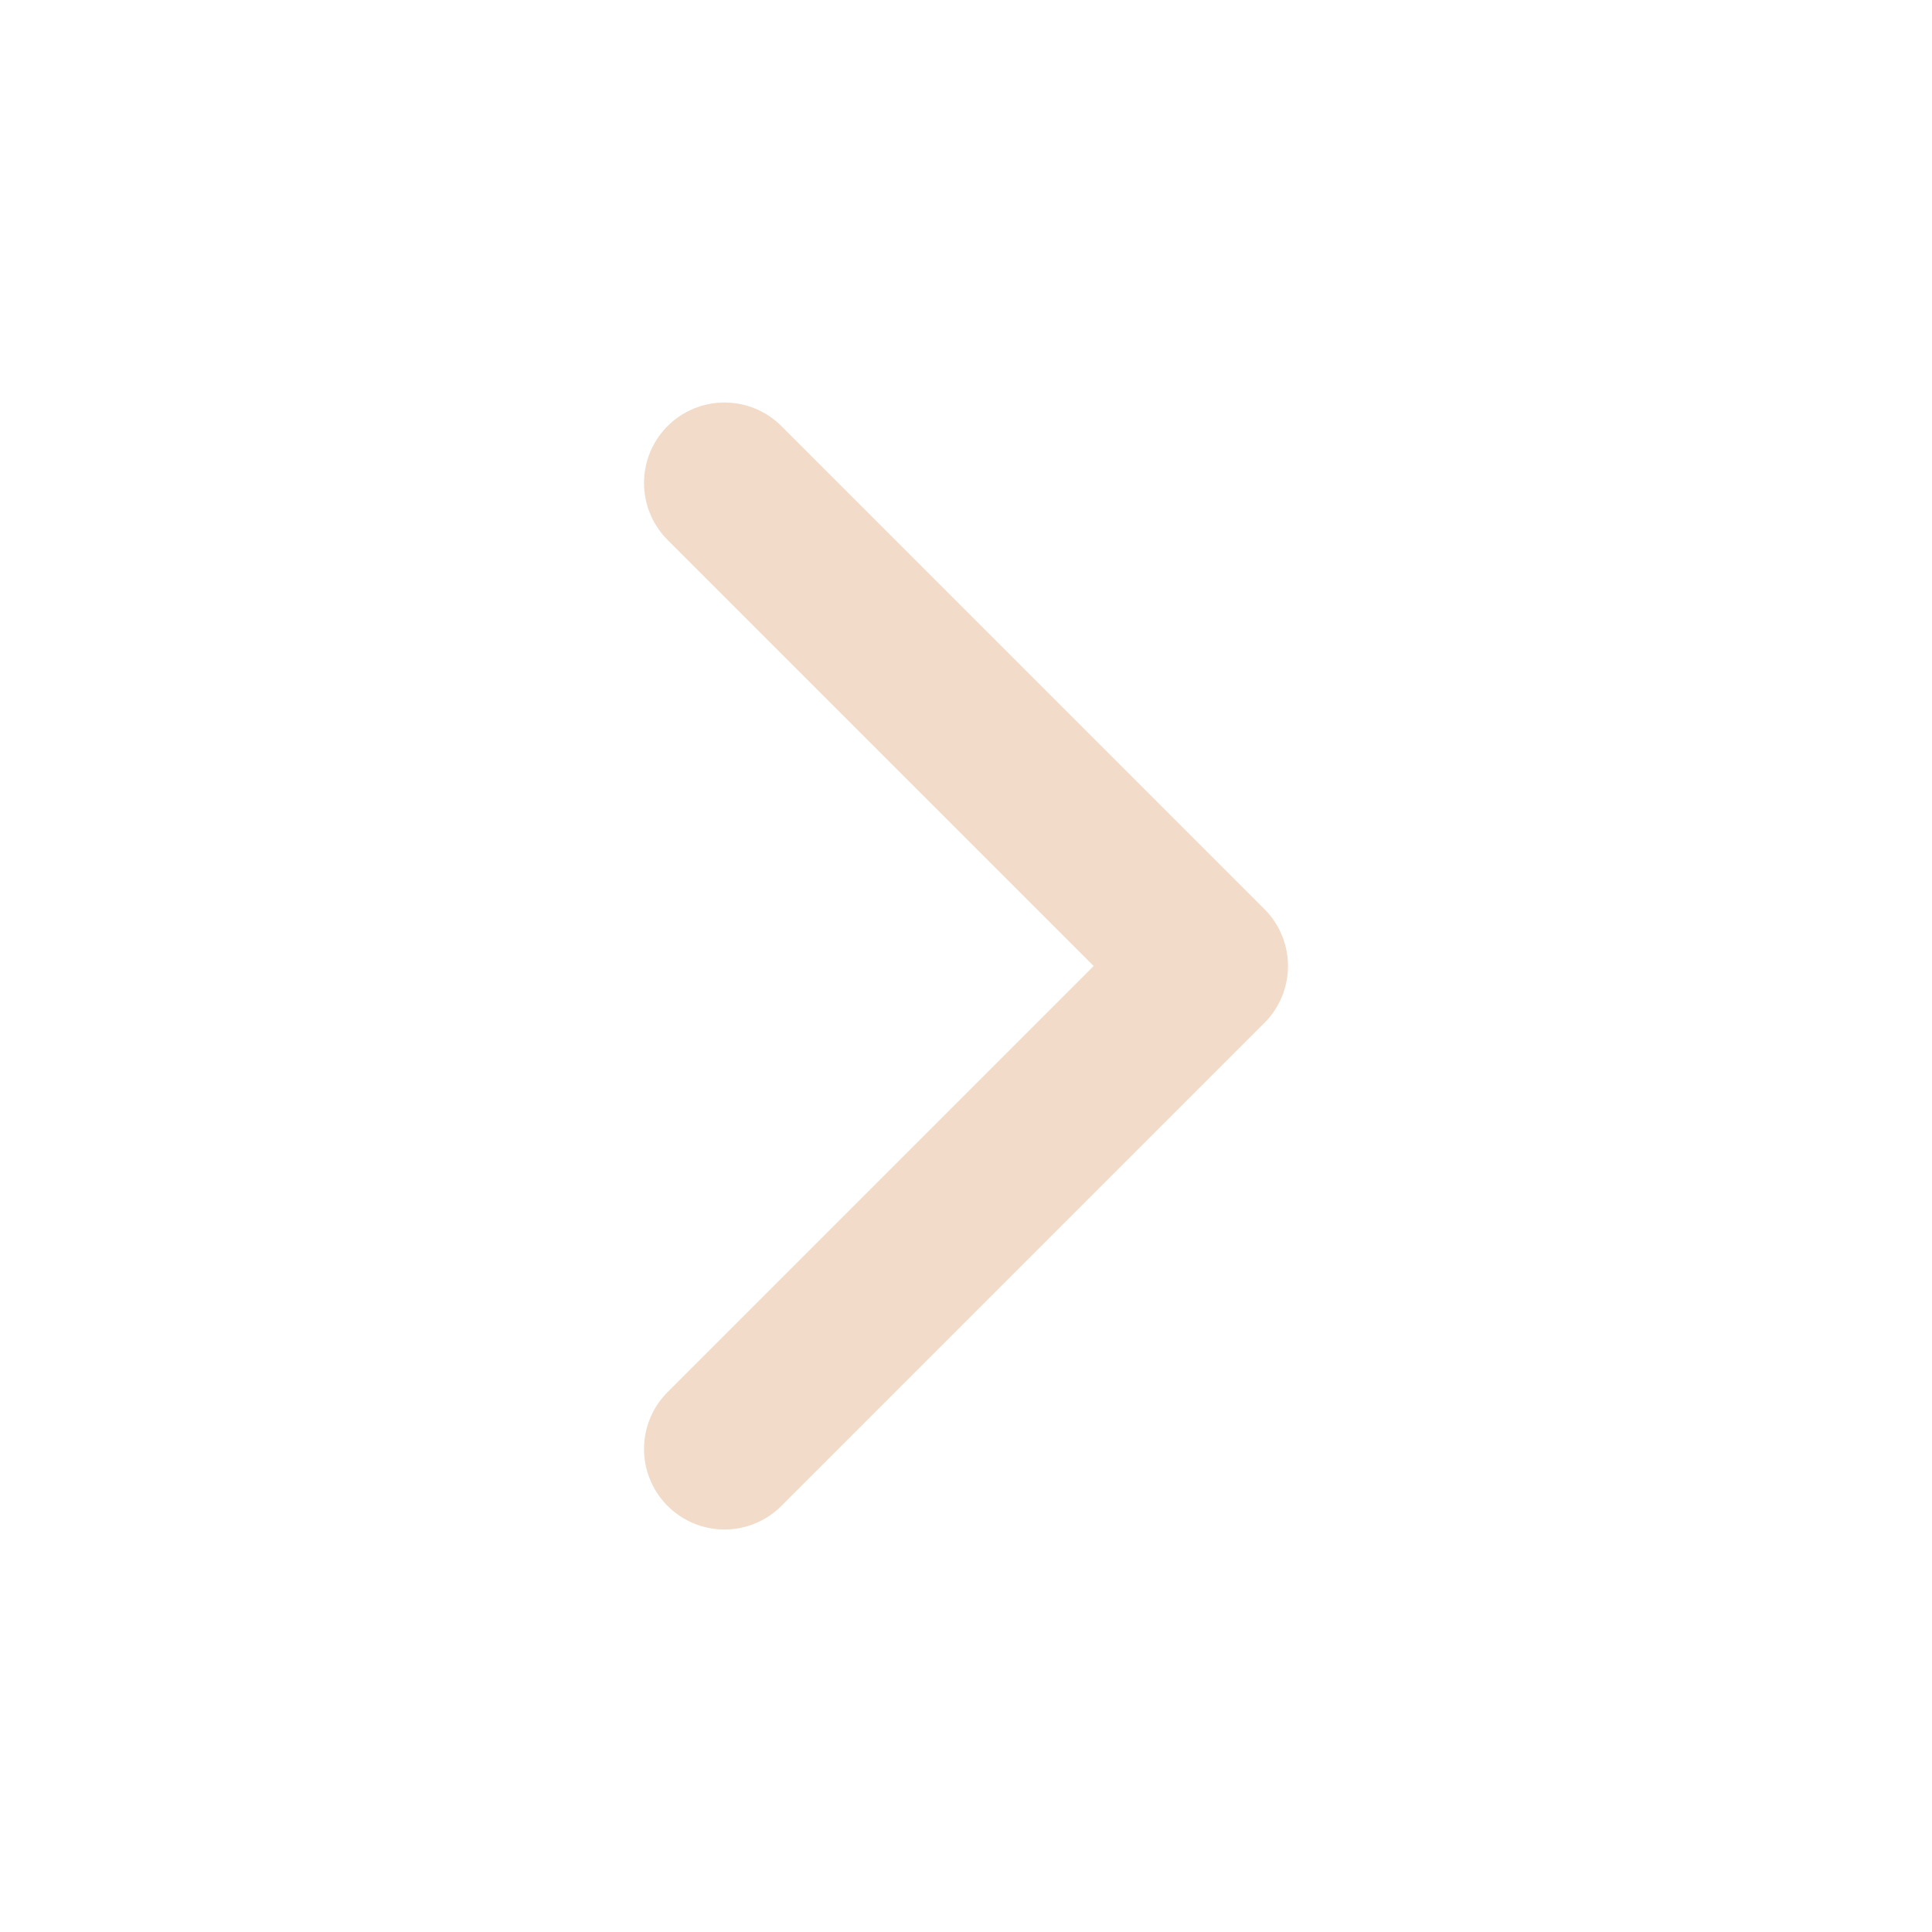
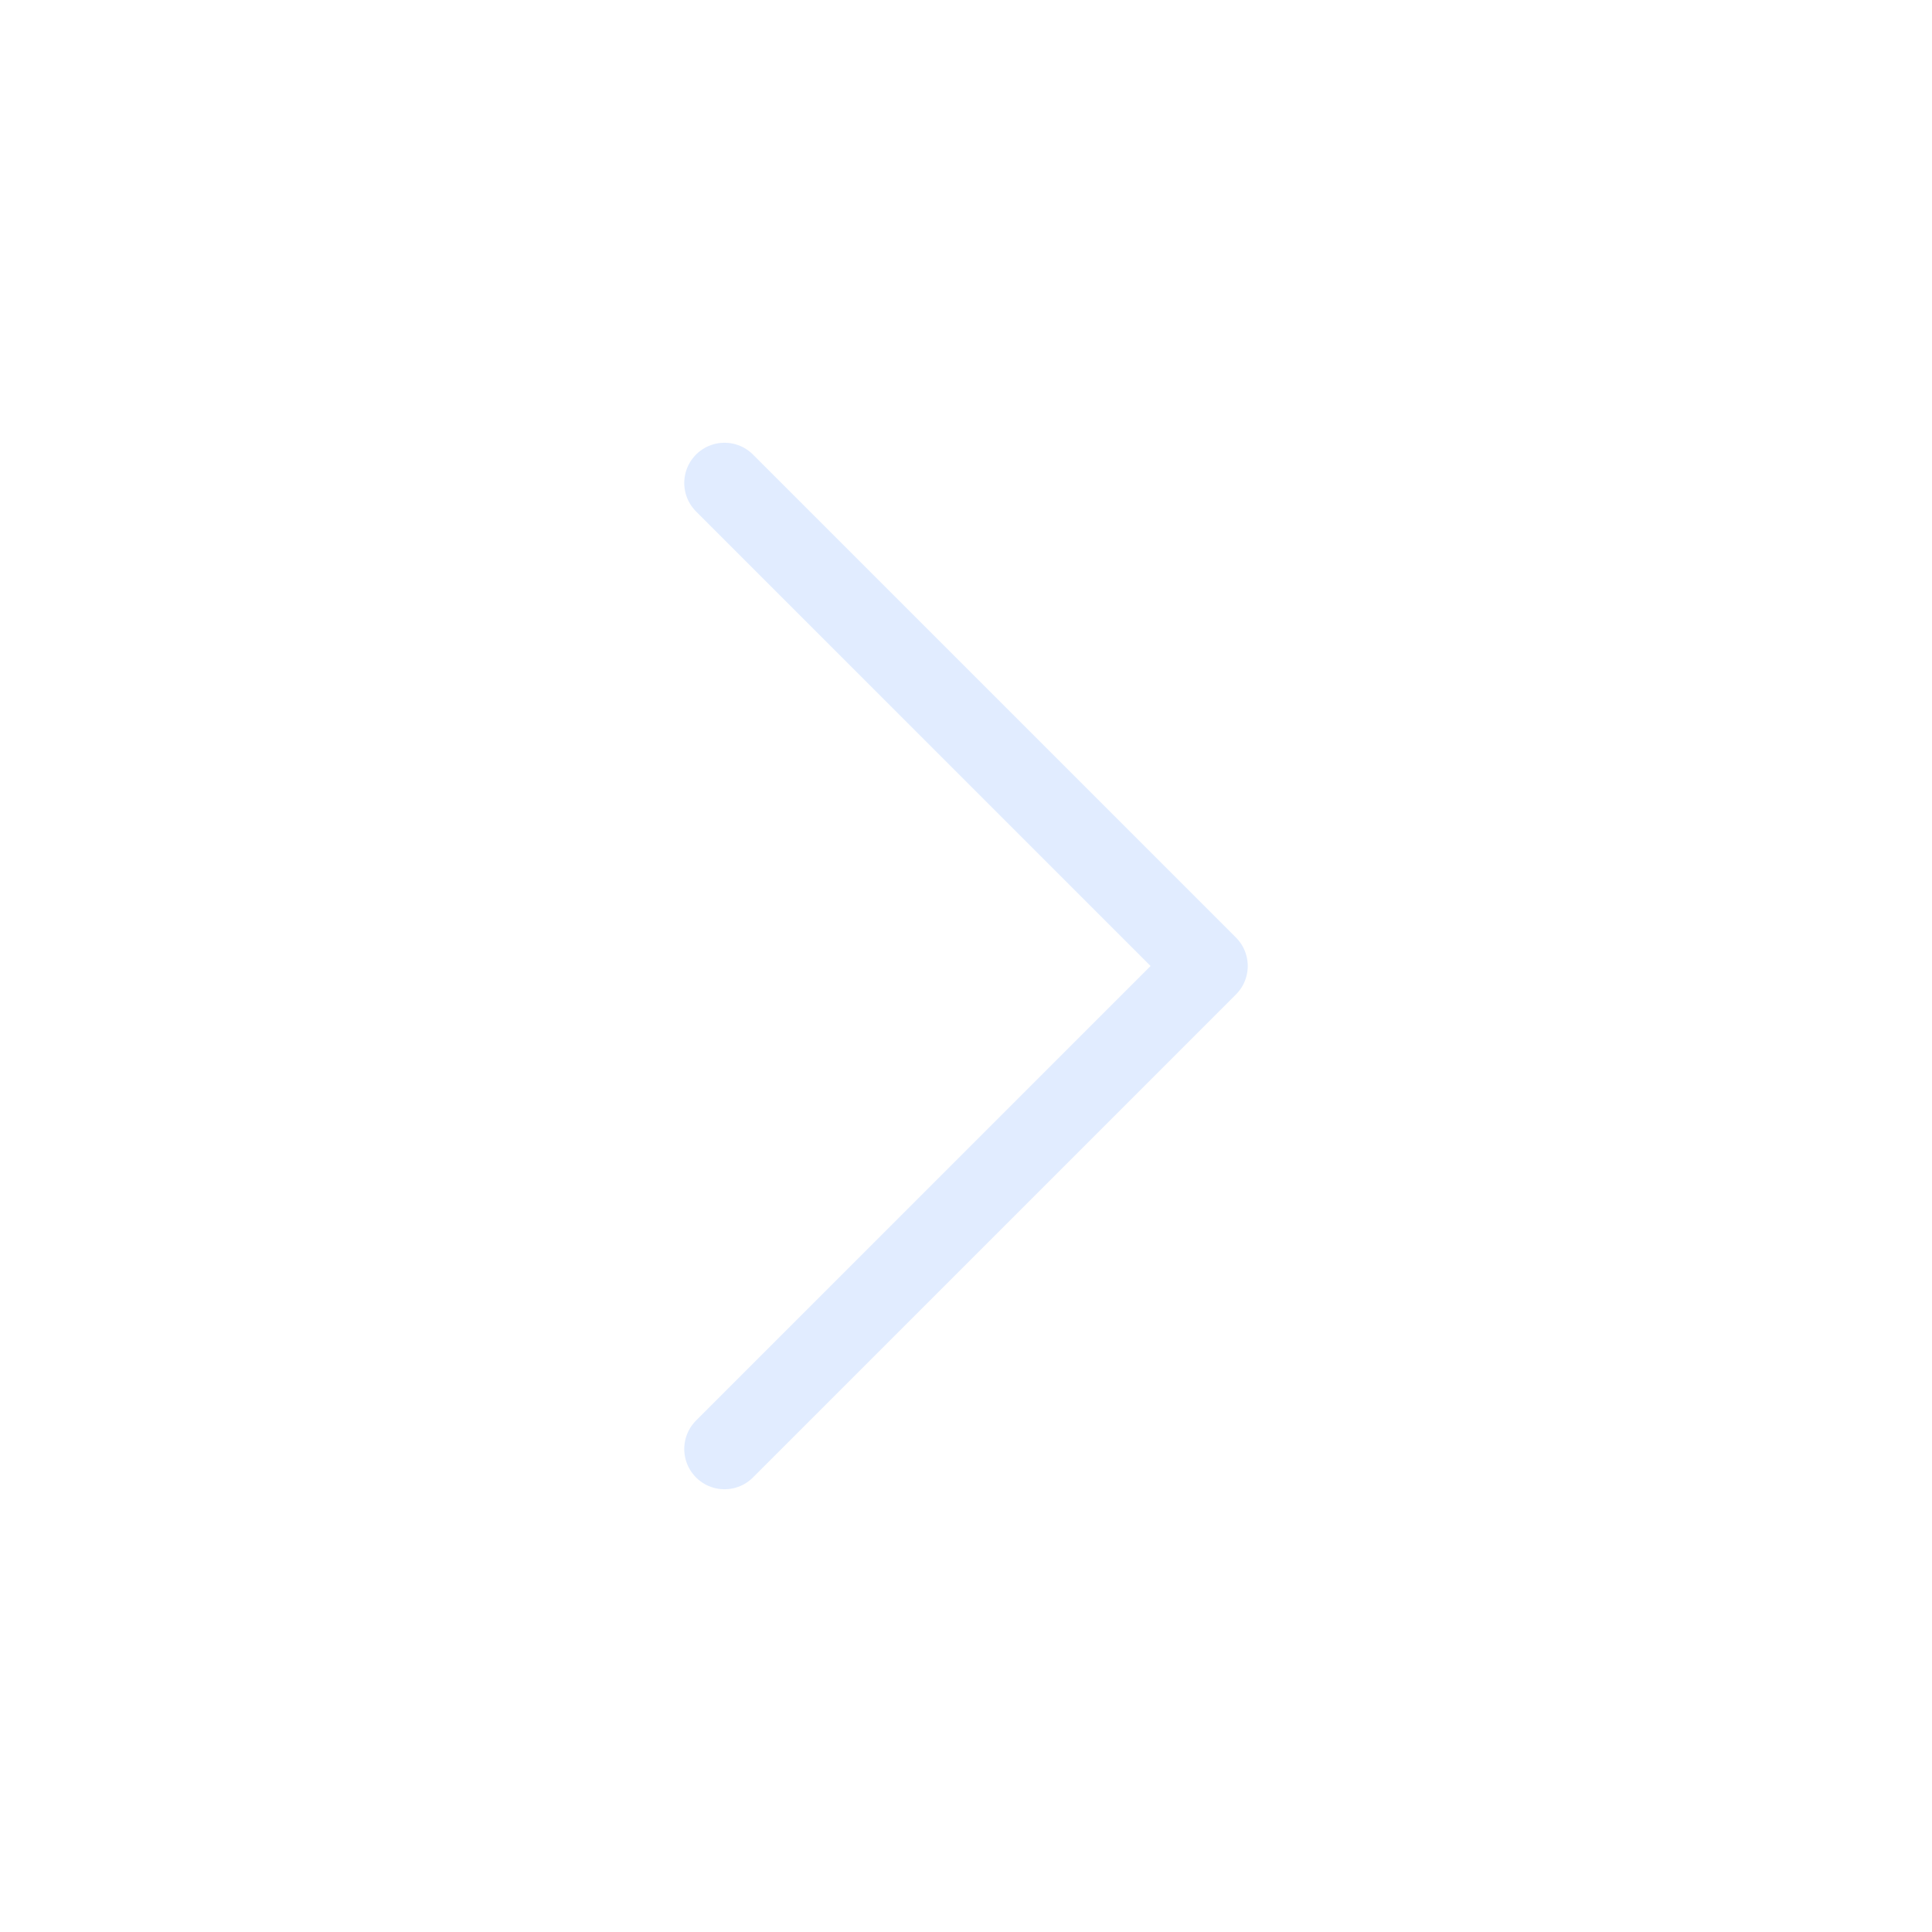
- <svg xmlns="http://www.w3.org/2000/svg" width="48" height="48" viewBox="0 0 24 24" fill="none" stroke="#F2DCC9" stroke-width="2" stroke-linecap="round" stroke-linejoin="round" class="feather feather-chevron-right">
+ <svg xmlns="http://www.w3.org/2000/svg" width="48" height="48" viewBox="0 0 24 24" fill="none" stroke="#e1ecff" stroke-width="1" stroke-linecap="round" stroke-linejoin="round" class="feather feather-chevron-right">
  <polyline points="9 18 15 12 9 6" />
</svg>
